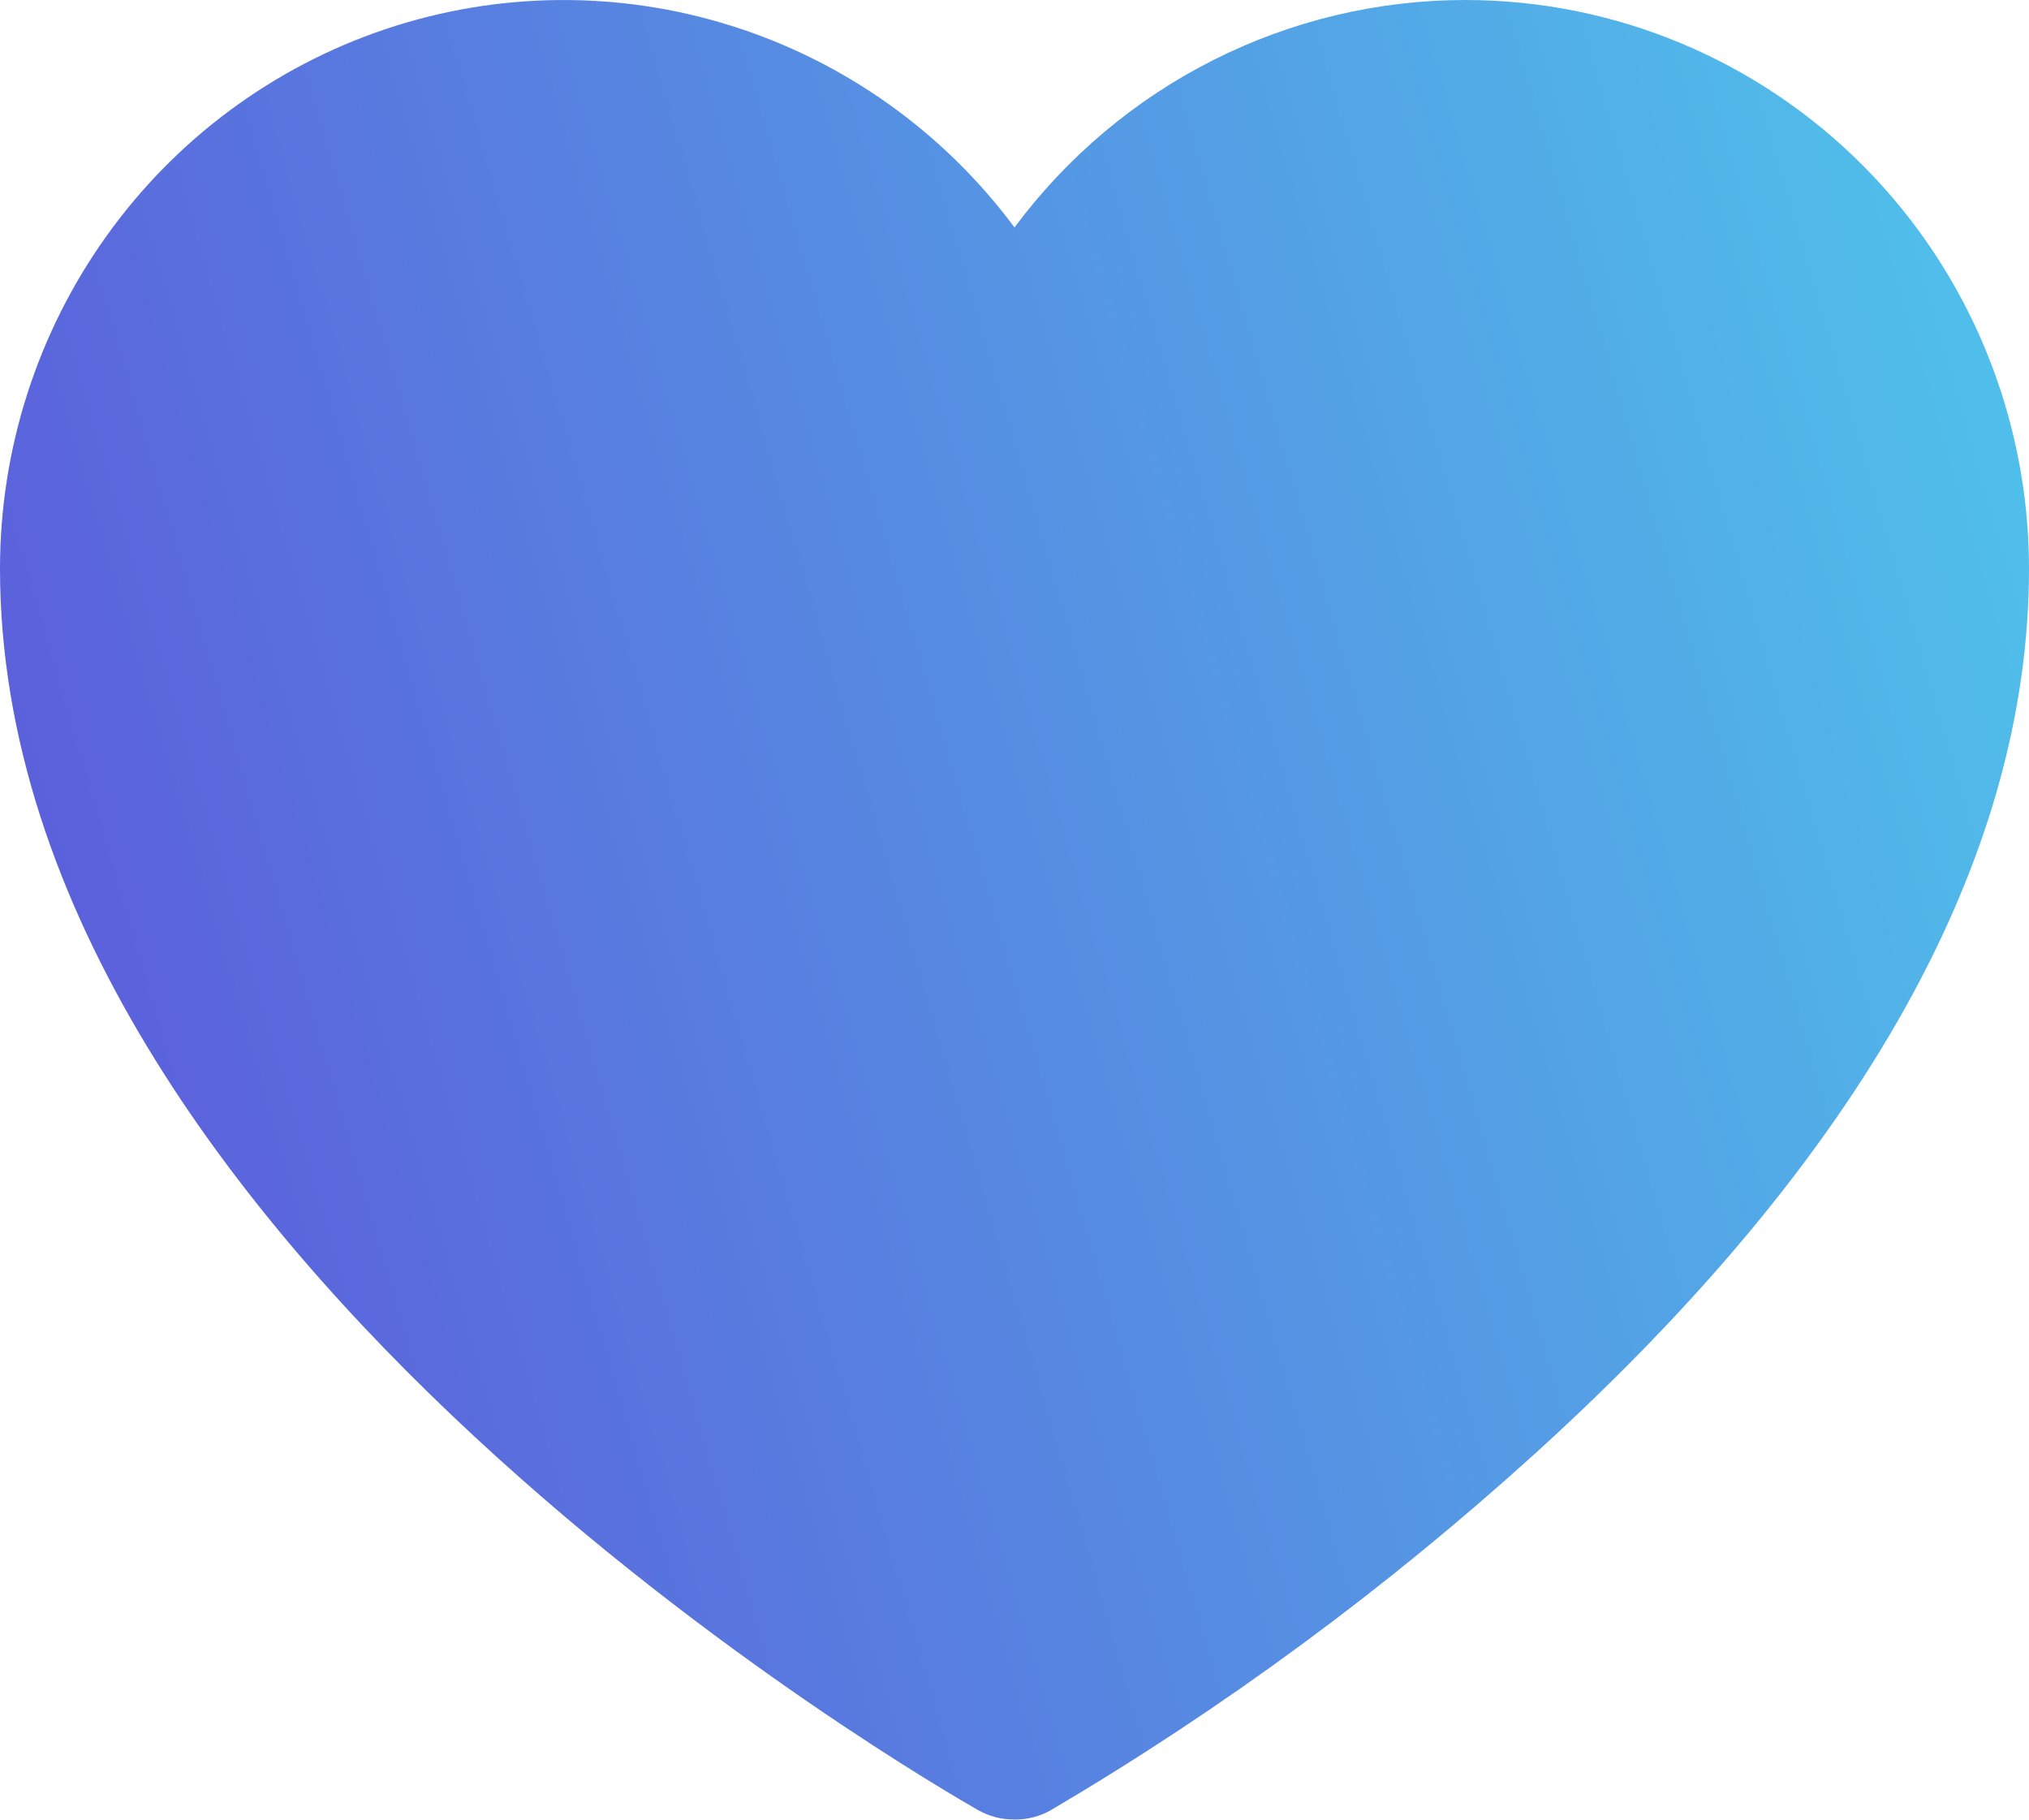
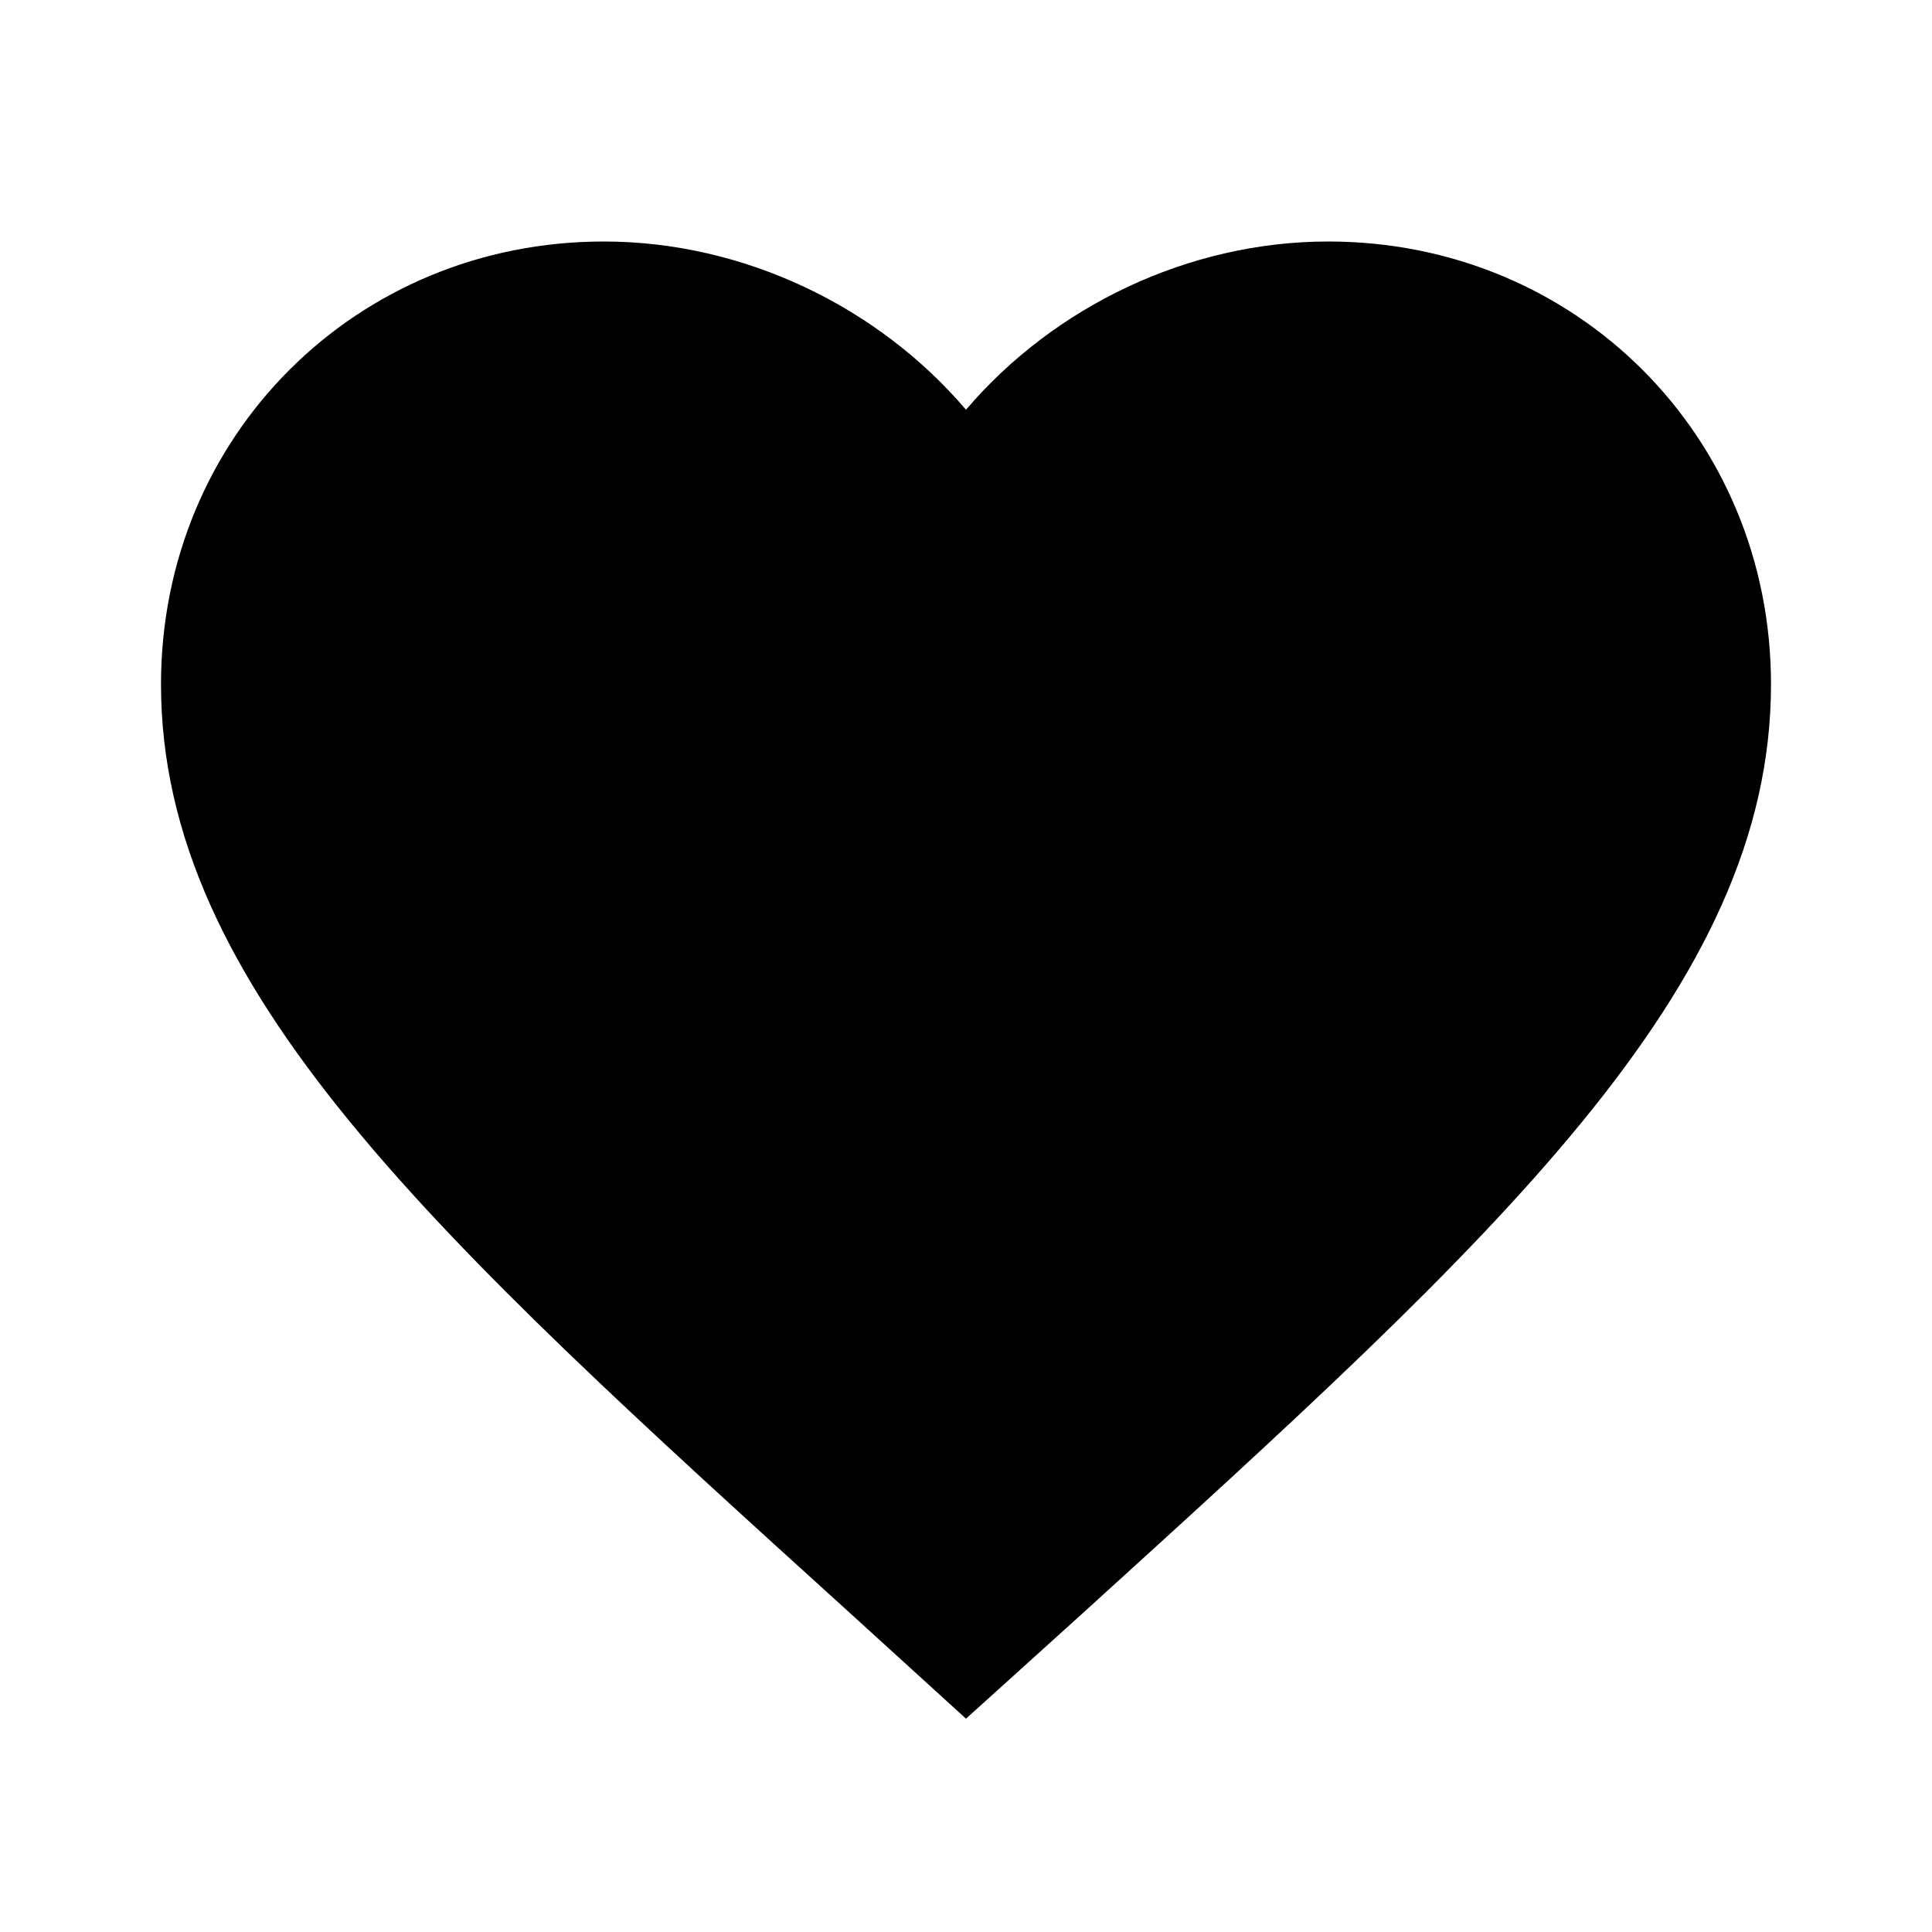
- <svg xmlns="http://www.w3.org/2000/svg" width="29" height="26" viewBox="0 0 29 26" fill="none">
-   <path d="M20.944 9.30558e-08C19.694 9.30558e-08 18.46 0.294 17.342 0.858C16.223 1.422 15.25 2.241 14.5 3.25C13.486 1.886 12.071 0.878 10.457 0.37C8.844 -0.139 7.112 -0.122 5.508 0.417C3.904 0.956 2.509 1.991 1.521 3.374C0.532 4.758 0 6.42 0 8.125C0 17.861 13.412 25.539 13.976 25.864C14.136 25.955 14.317 26.002 14.5 26C14.683 26.003 14.864 25.956 15.024 25.864C17.494 24.408 19.81 22.702 21.938 20.773C26.624 16.521 29 12.269 29 8.125C29 5.97 28.151 3.903 26.641 2.38C25.13 0.856 23.081 9.30558e-08 20.944 9.30558e-08Z" fill="url(#paint0_linear_91_1223)" />
-   <defs>
-     <linearGradient id="paint0_linear_91_1223" x1="29" y1="2.97481e-06" x2="-4.709" y2="9.793" gradientUnits="userSpaceOnUse">
-       <stop stop-color="#4FC5EB" />
-       <stop offset="1" stop-color="#5D52D9" />
-     </linearGradient>
-   </defs>
+ <svg xmlns="http://www.w3.org/2000/svg" fill="currentColor" viewBox="0 0 24 24">
+   <path d="M12 21.35l-1.45-1.32C5.4 15.36 2 12.28 2 8.5 2 5.42 4.42 3 7.5 3c1.74 0 3.41.81 4.5 2.09C13.09 3.81 14.76 3 16.5 3 19.58 3 22 5.42 22 8.5c0 3.78-3.4 6.86-8.55 11.54L12 21.35z" />
</svg>
